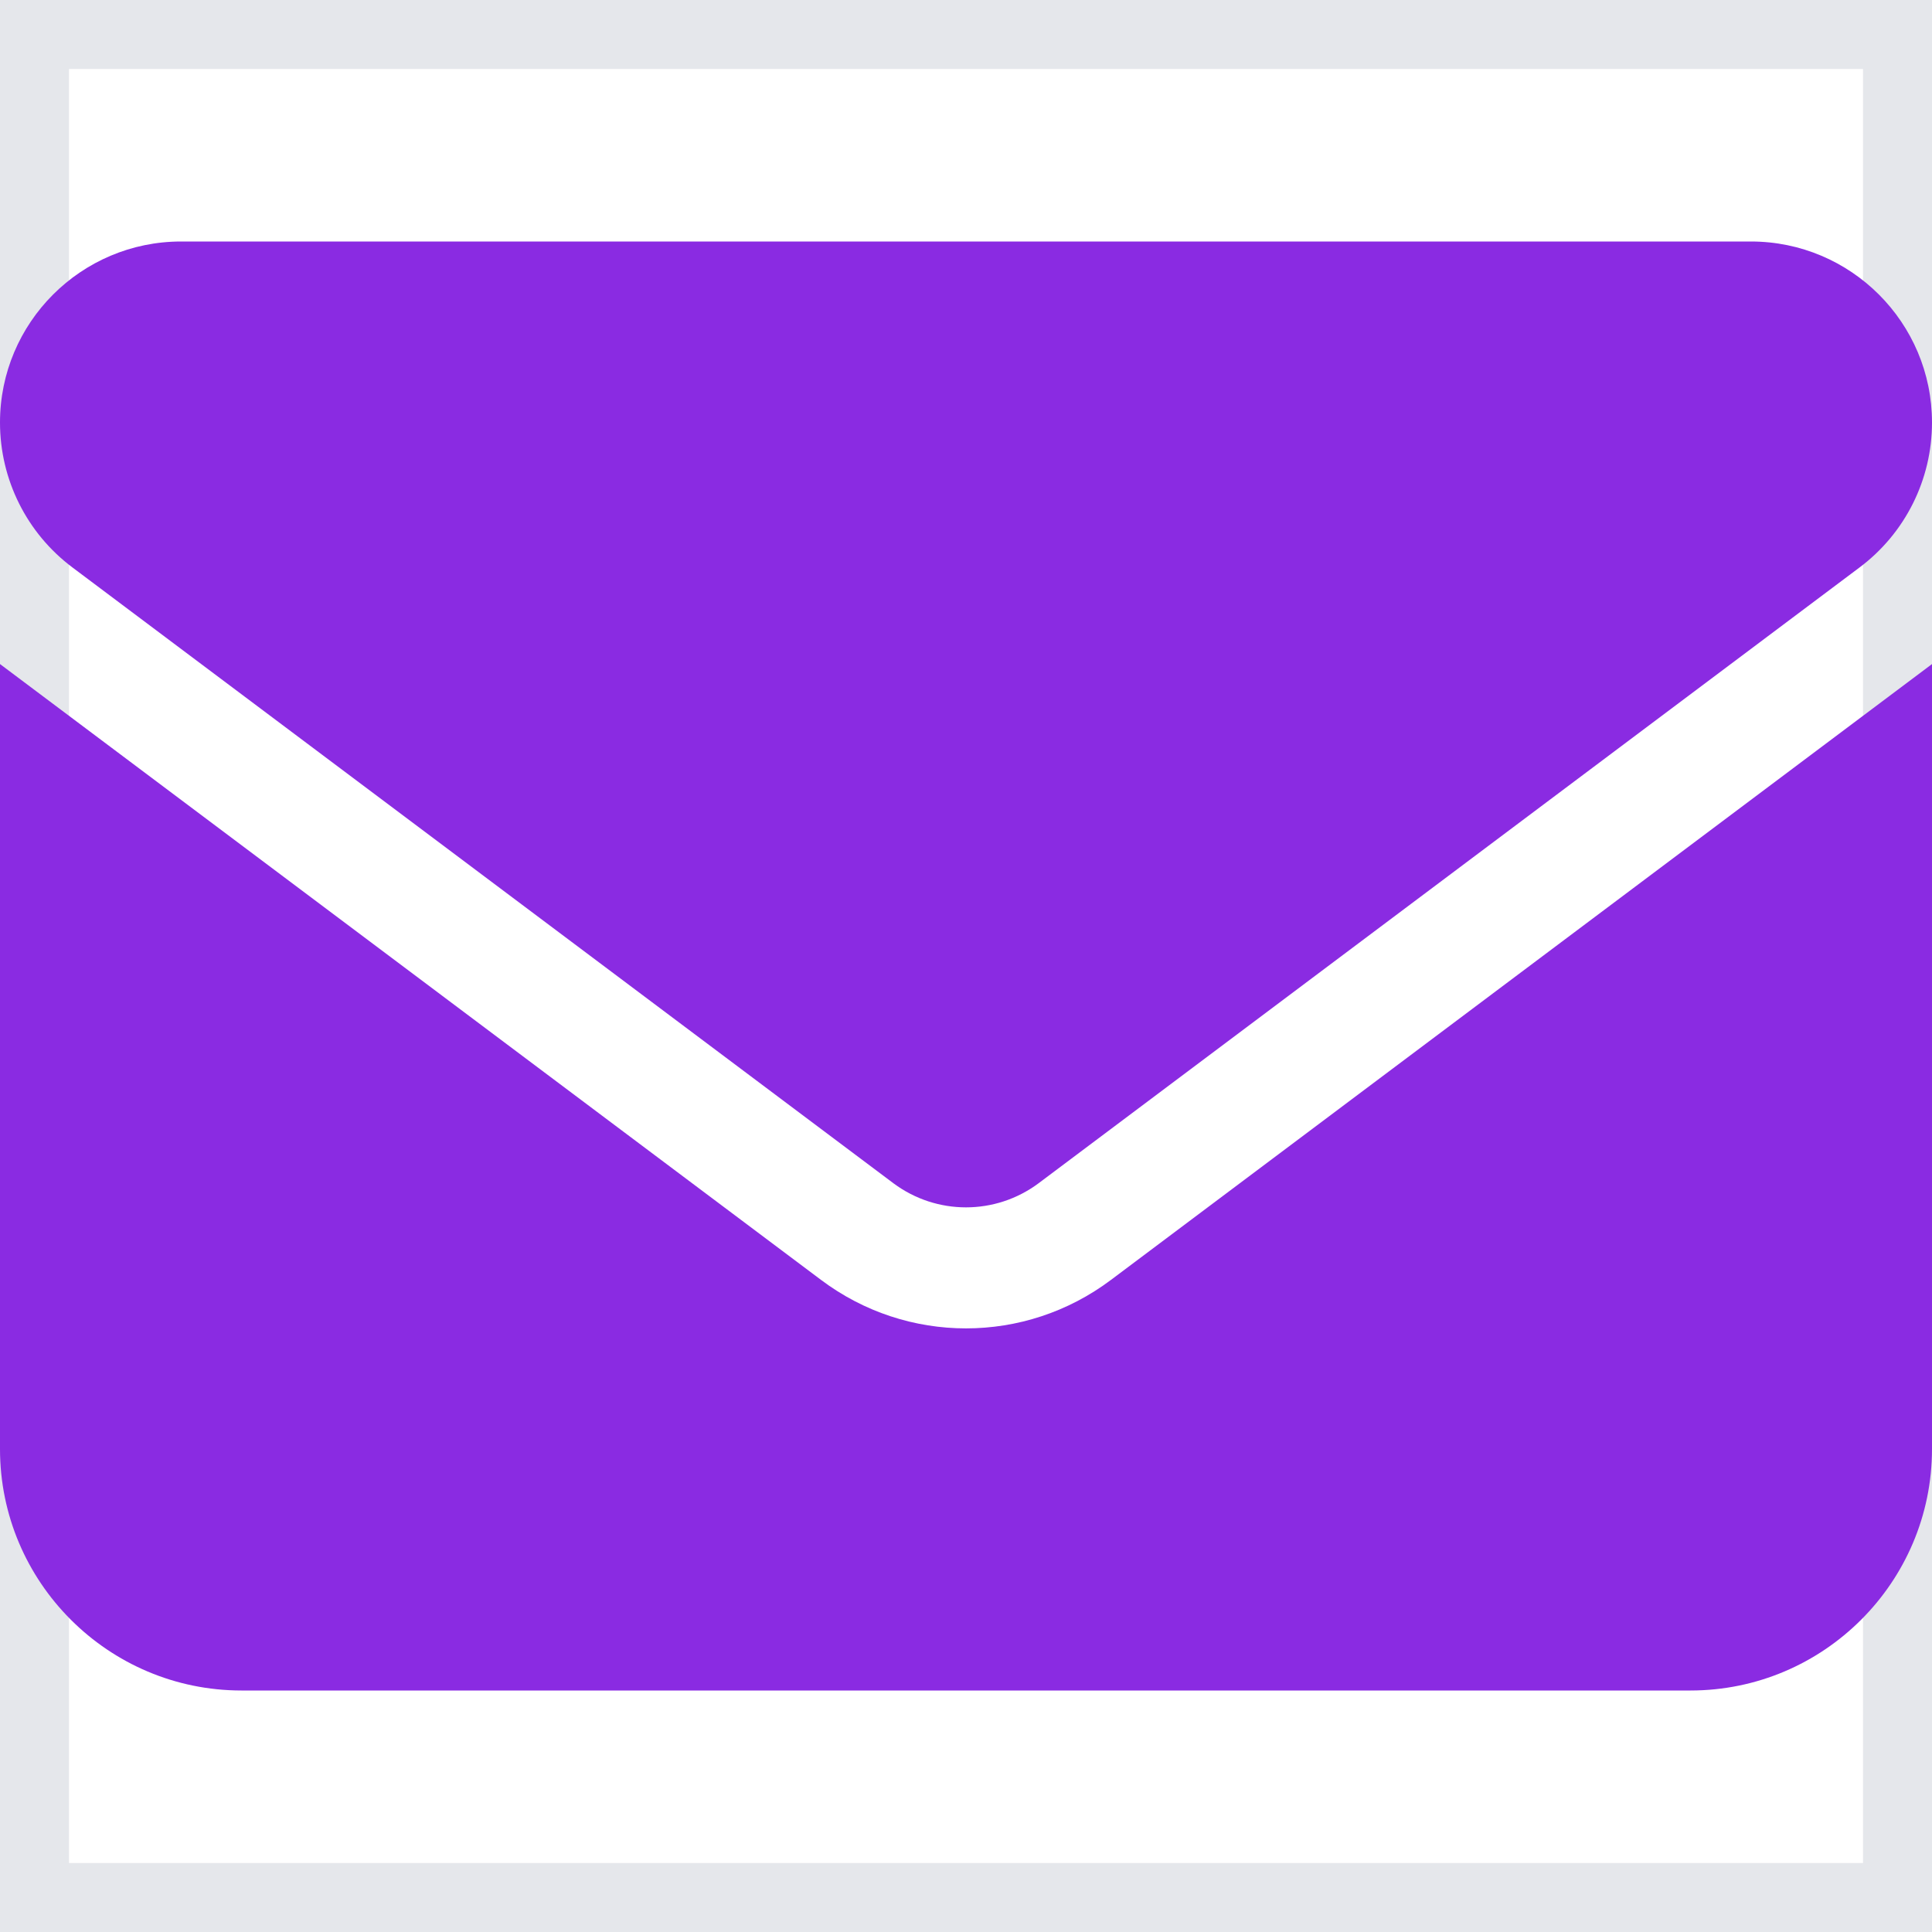
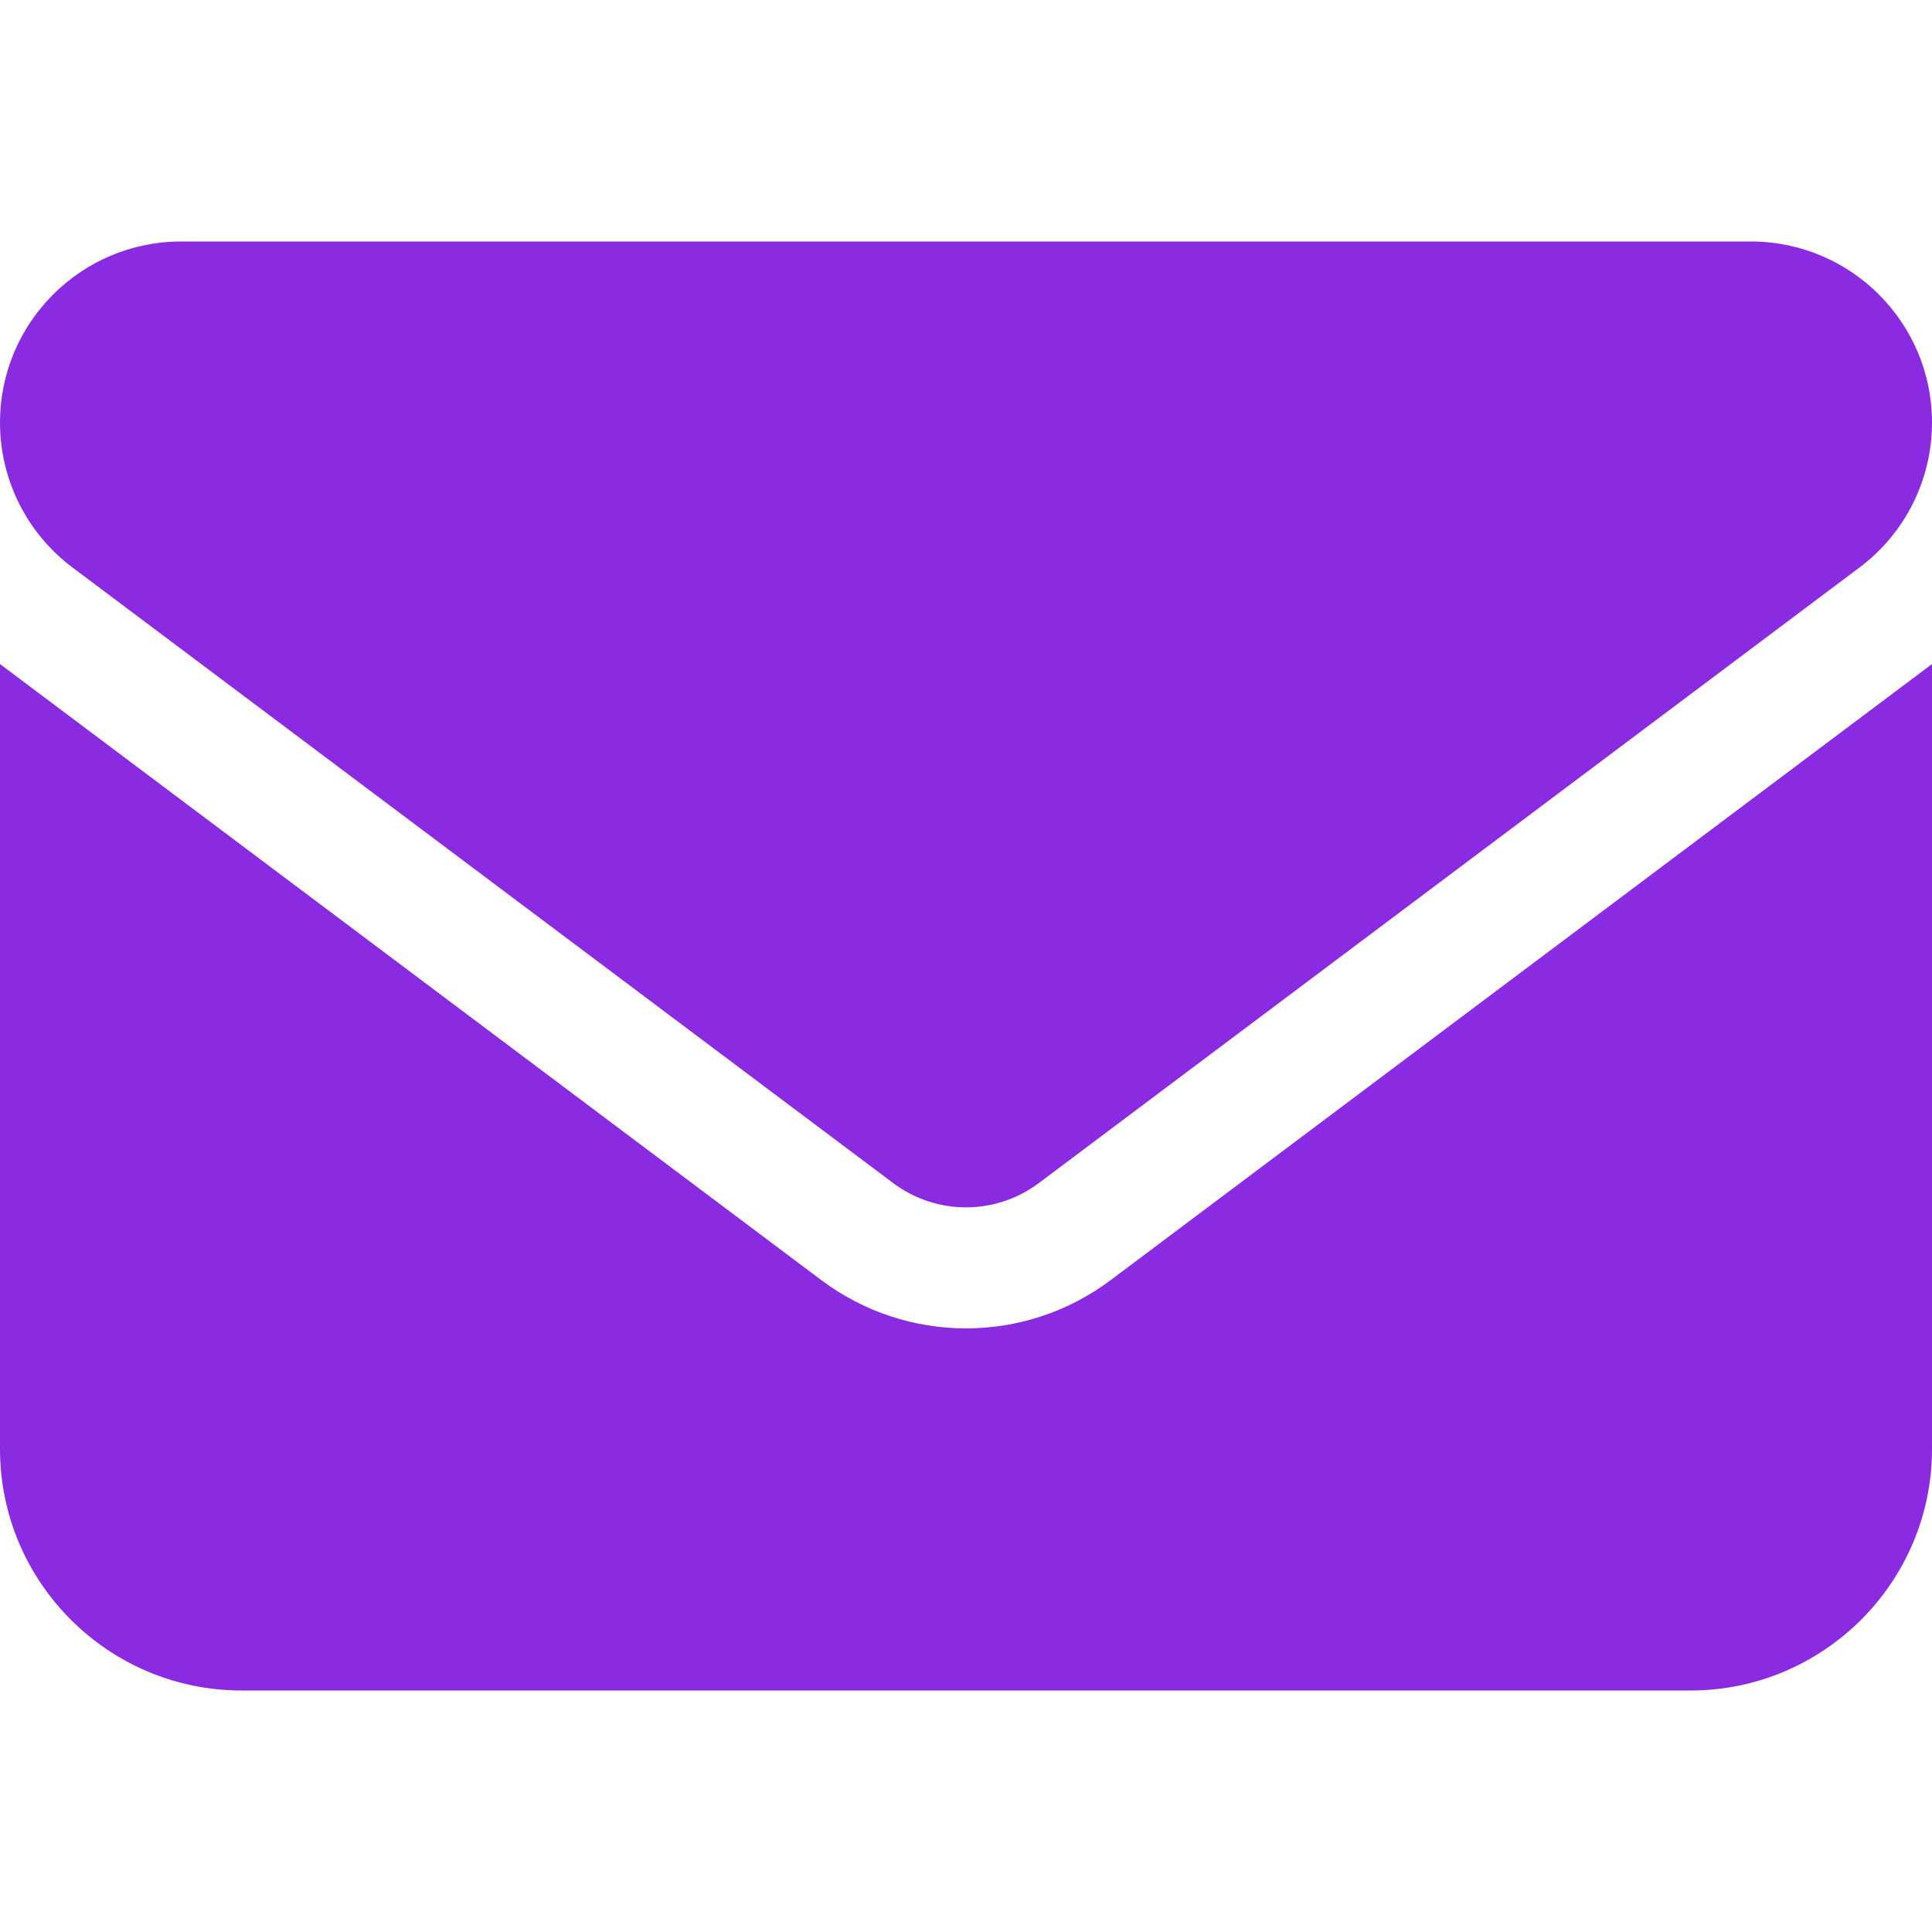
<svg xmlns="http://www.w3.org/2000/svg" width="14" height="14" viewBox="0 0 14 14" fill="none">
-   <path d="M14 14H0V0H14V14Z" stroke="#E5E7EB" />
  <path d="M1.312 1.75C0.588 1.75 0 2.338 0 3.062C0 3.475 0.194 3.864 0.525 4.112L6.475 8.575C6.787 8.807 7.213 8.807 7.525 8.575L13.475 4.112C13.806 3.864 14 3.475 14 3.062C14 2.338 13.412 1.75 12.688 1.75H1.312ZM0 4.812V10.5C0 11.465 0.785 12.25 1.75 12.25H12.25C13.215 12.25 14 11.465 14 10.5V4.812L8.05 9.275C7.427 9.743 6.573 9.743 5.95 9.275L0 4.812Z" fill="#8A2BE2" />
</svg>
